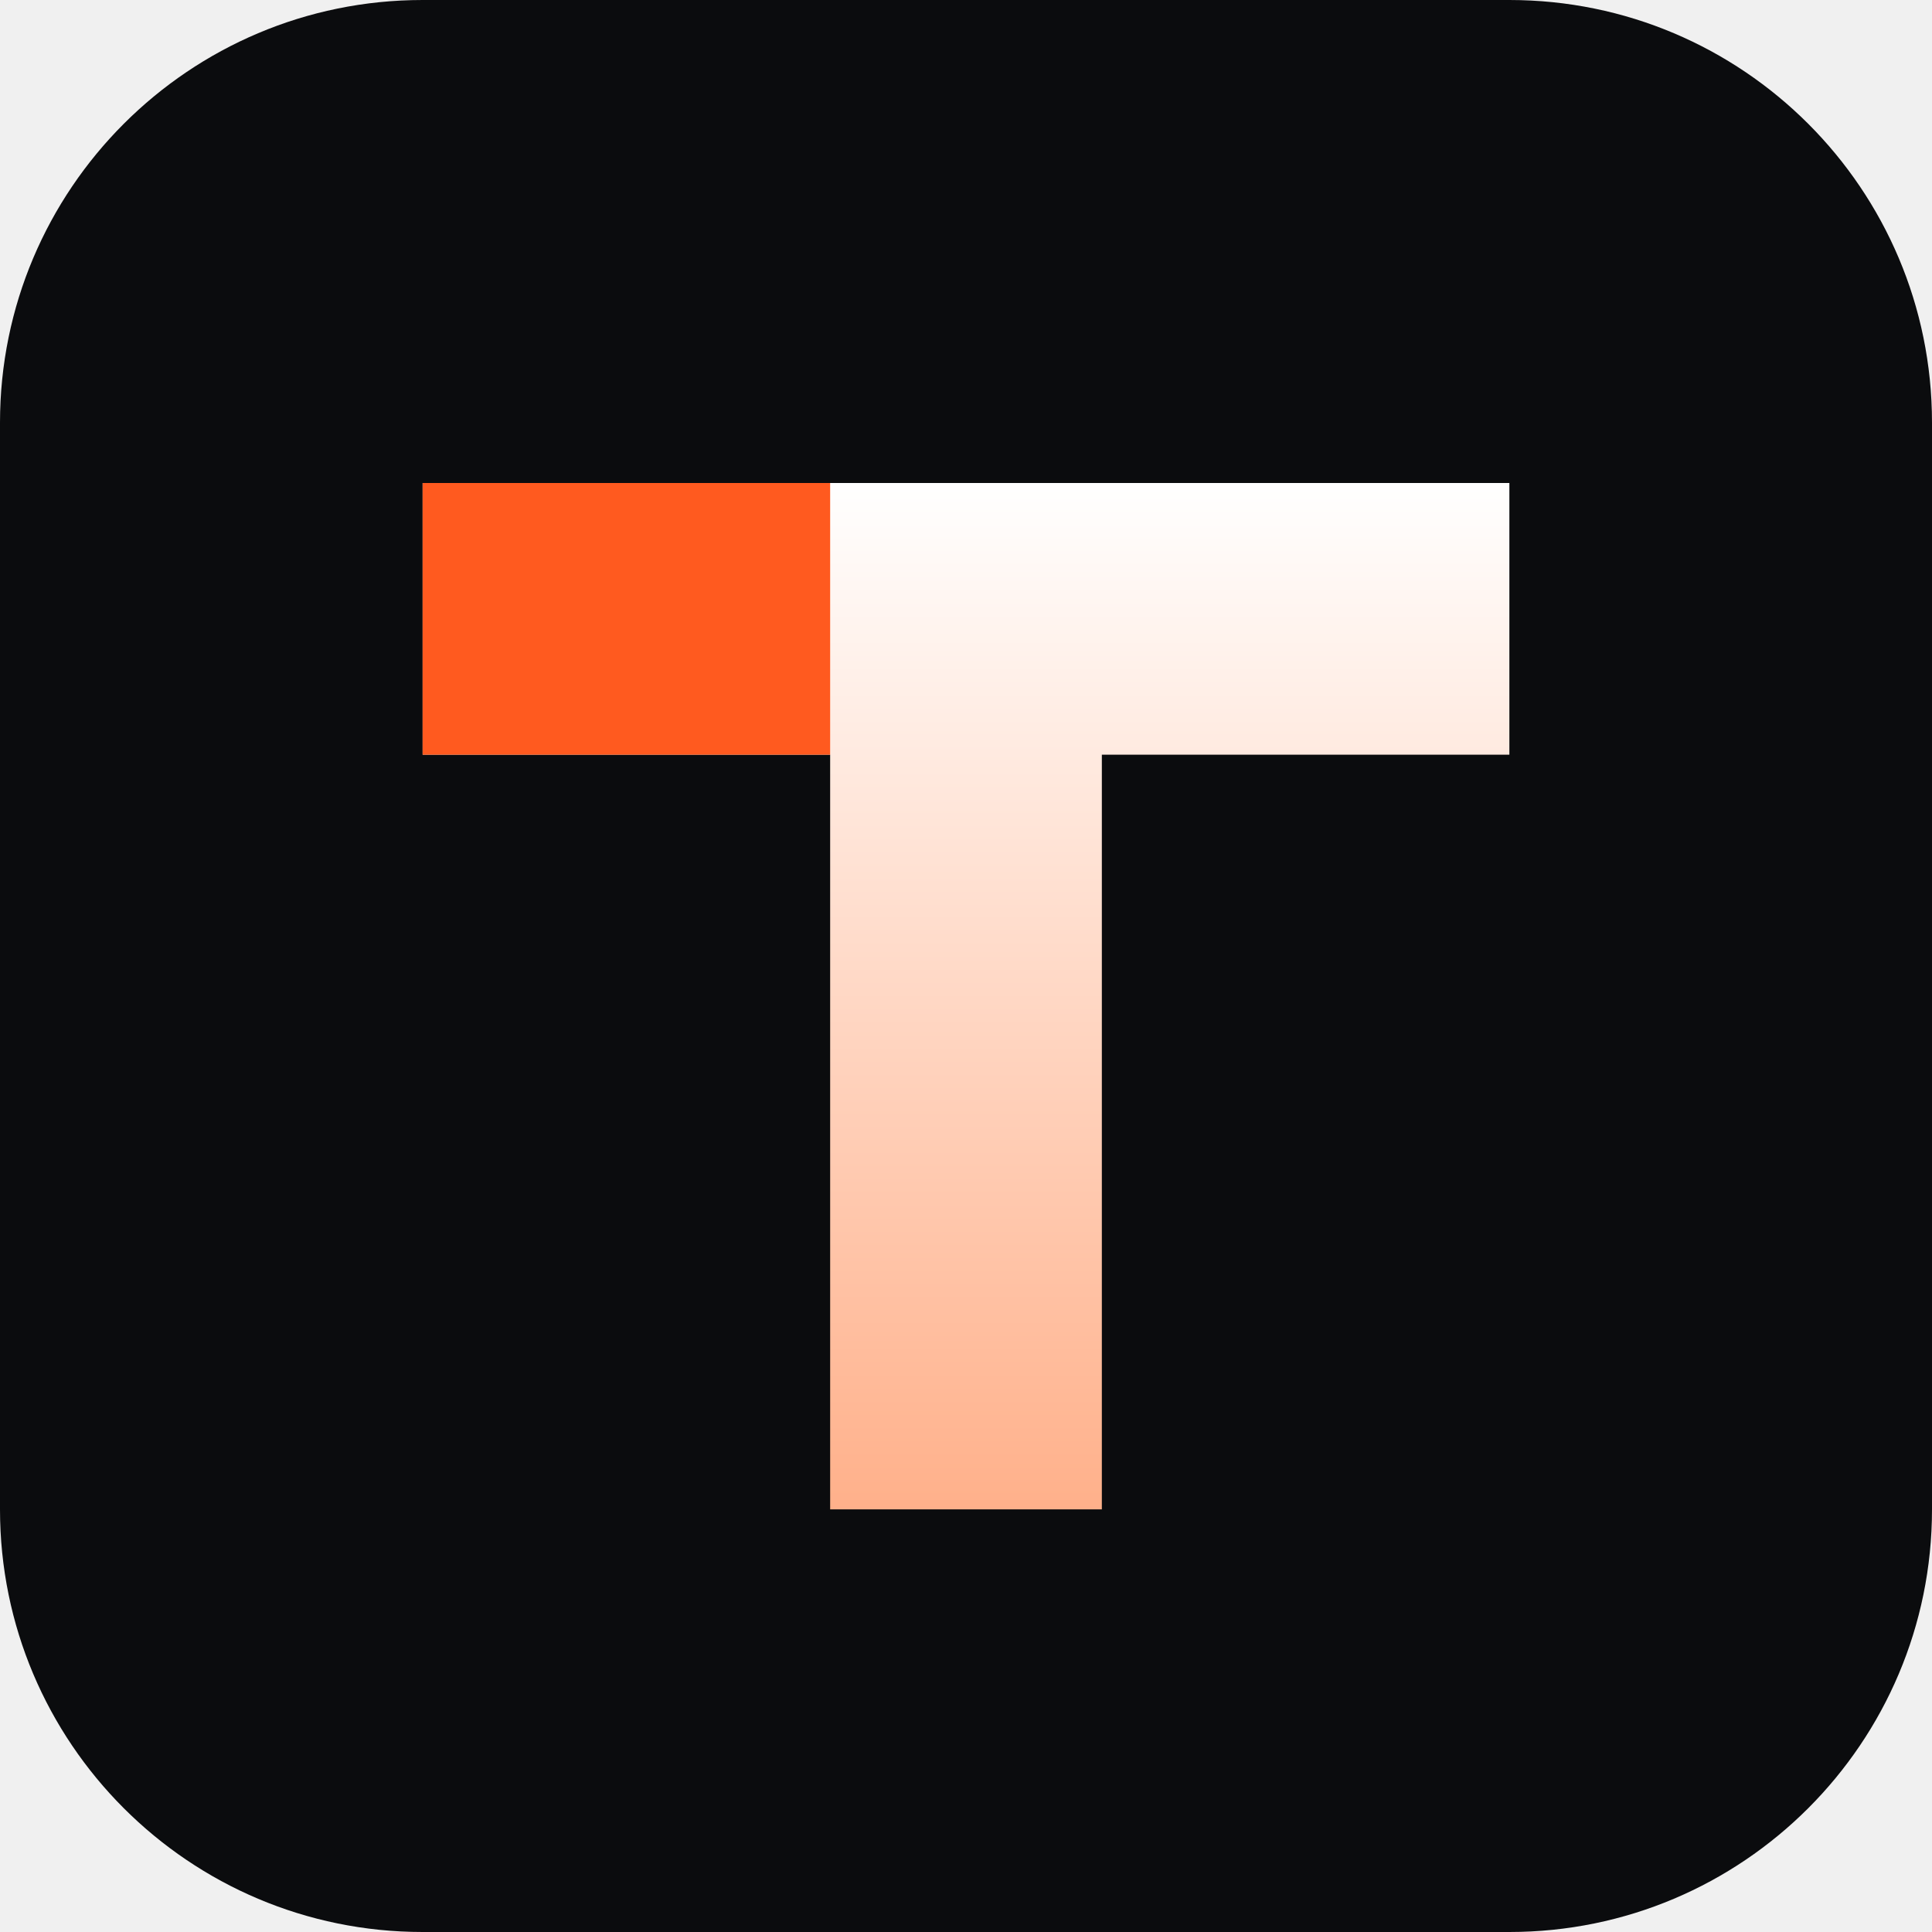
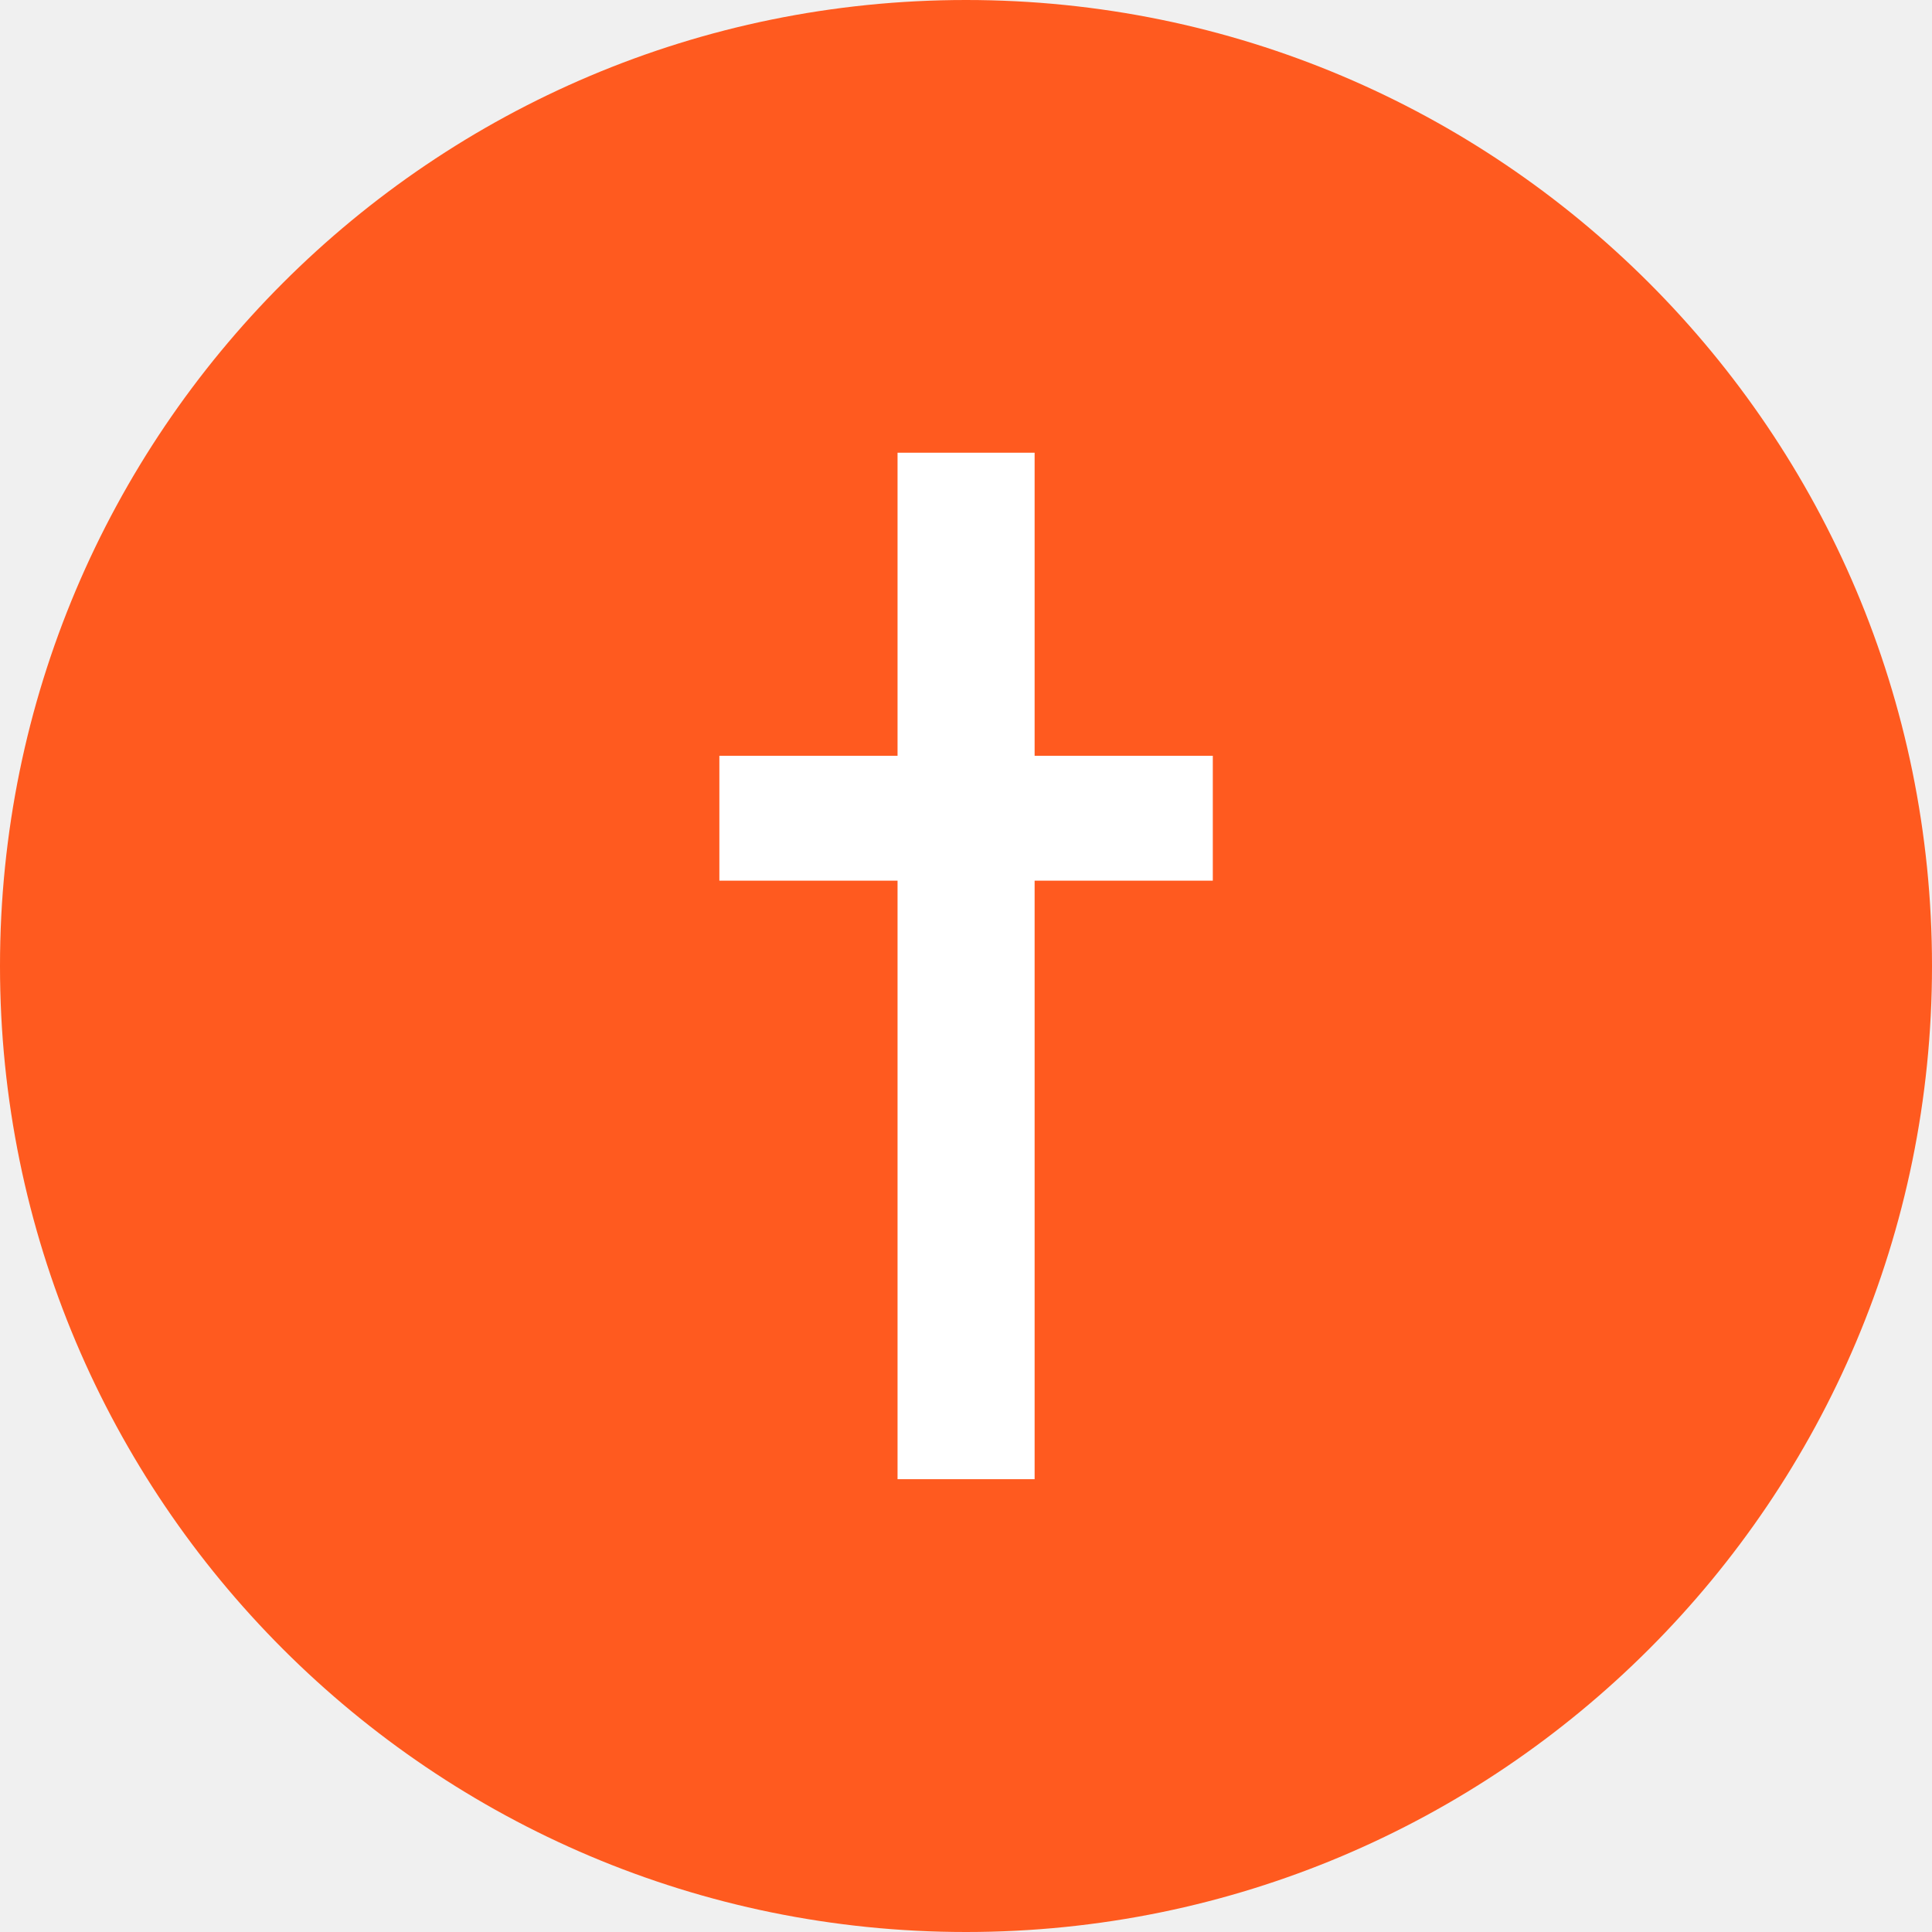
<svg xmlns="http://www.w3.org/2000/svg" viewBox="0 0 64 64">
-   <defs>
-     <linearGradient id="h" x1="0" y1="0" x2="0" y2="1">
-       <stop offset="0" stop-color="#ffffff" />
-       <stop offset="1" stop-color="#ffb08a" />
-     </linearGradient>
-   </defs>
-   <rect width="64" height="64" rx="14" fill="#0b0c0e" />
-   <path d="M14 16H50V25H36.5V50H27.5V25H14Z" fill="url(#h)" />
-   <path d="M14 16H27.5V25H14Z" fill="#ff5a1f" />
-   <path d="M27.5 25L36.5 25L36.5 50L27.5 50Z" fill="#ff5a1f" opacity=".0" />
+   <circle cx="32" cy="32" r="32" fill="#ff5a1f" />
+   <path transform="translate(22.72 49.00) scale(0.05045)" d="M139 0V-674H229V0ZM22 -393V-475H346V-393Z" fill="#ffffff" />
</svg>
